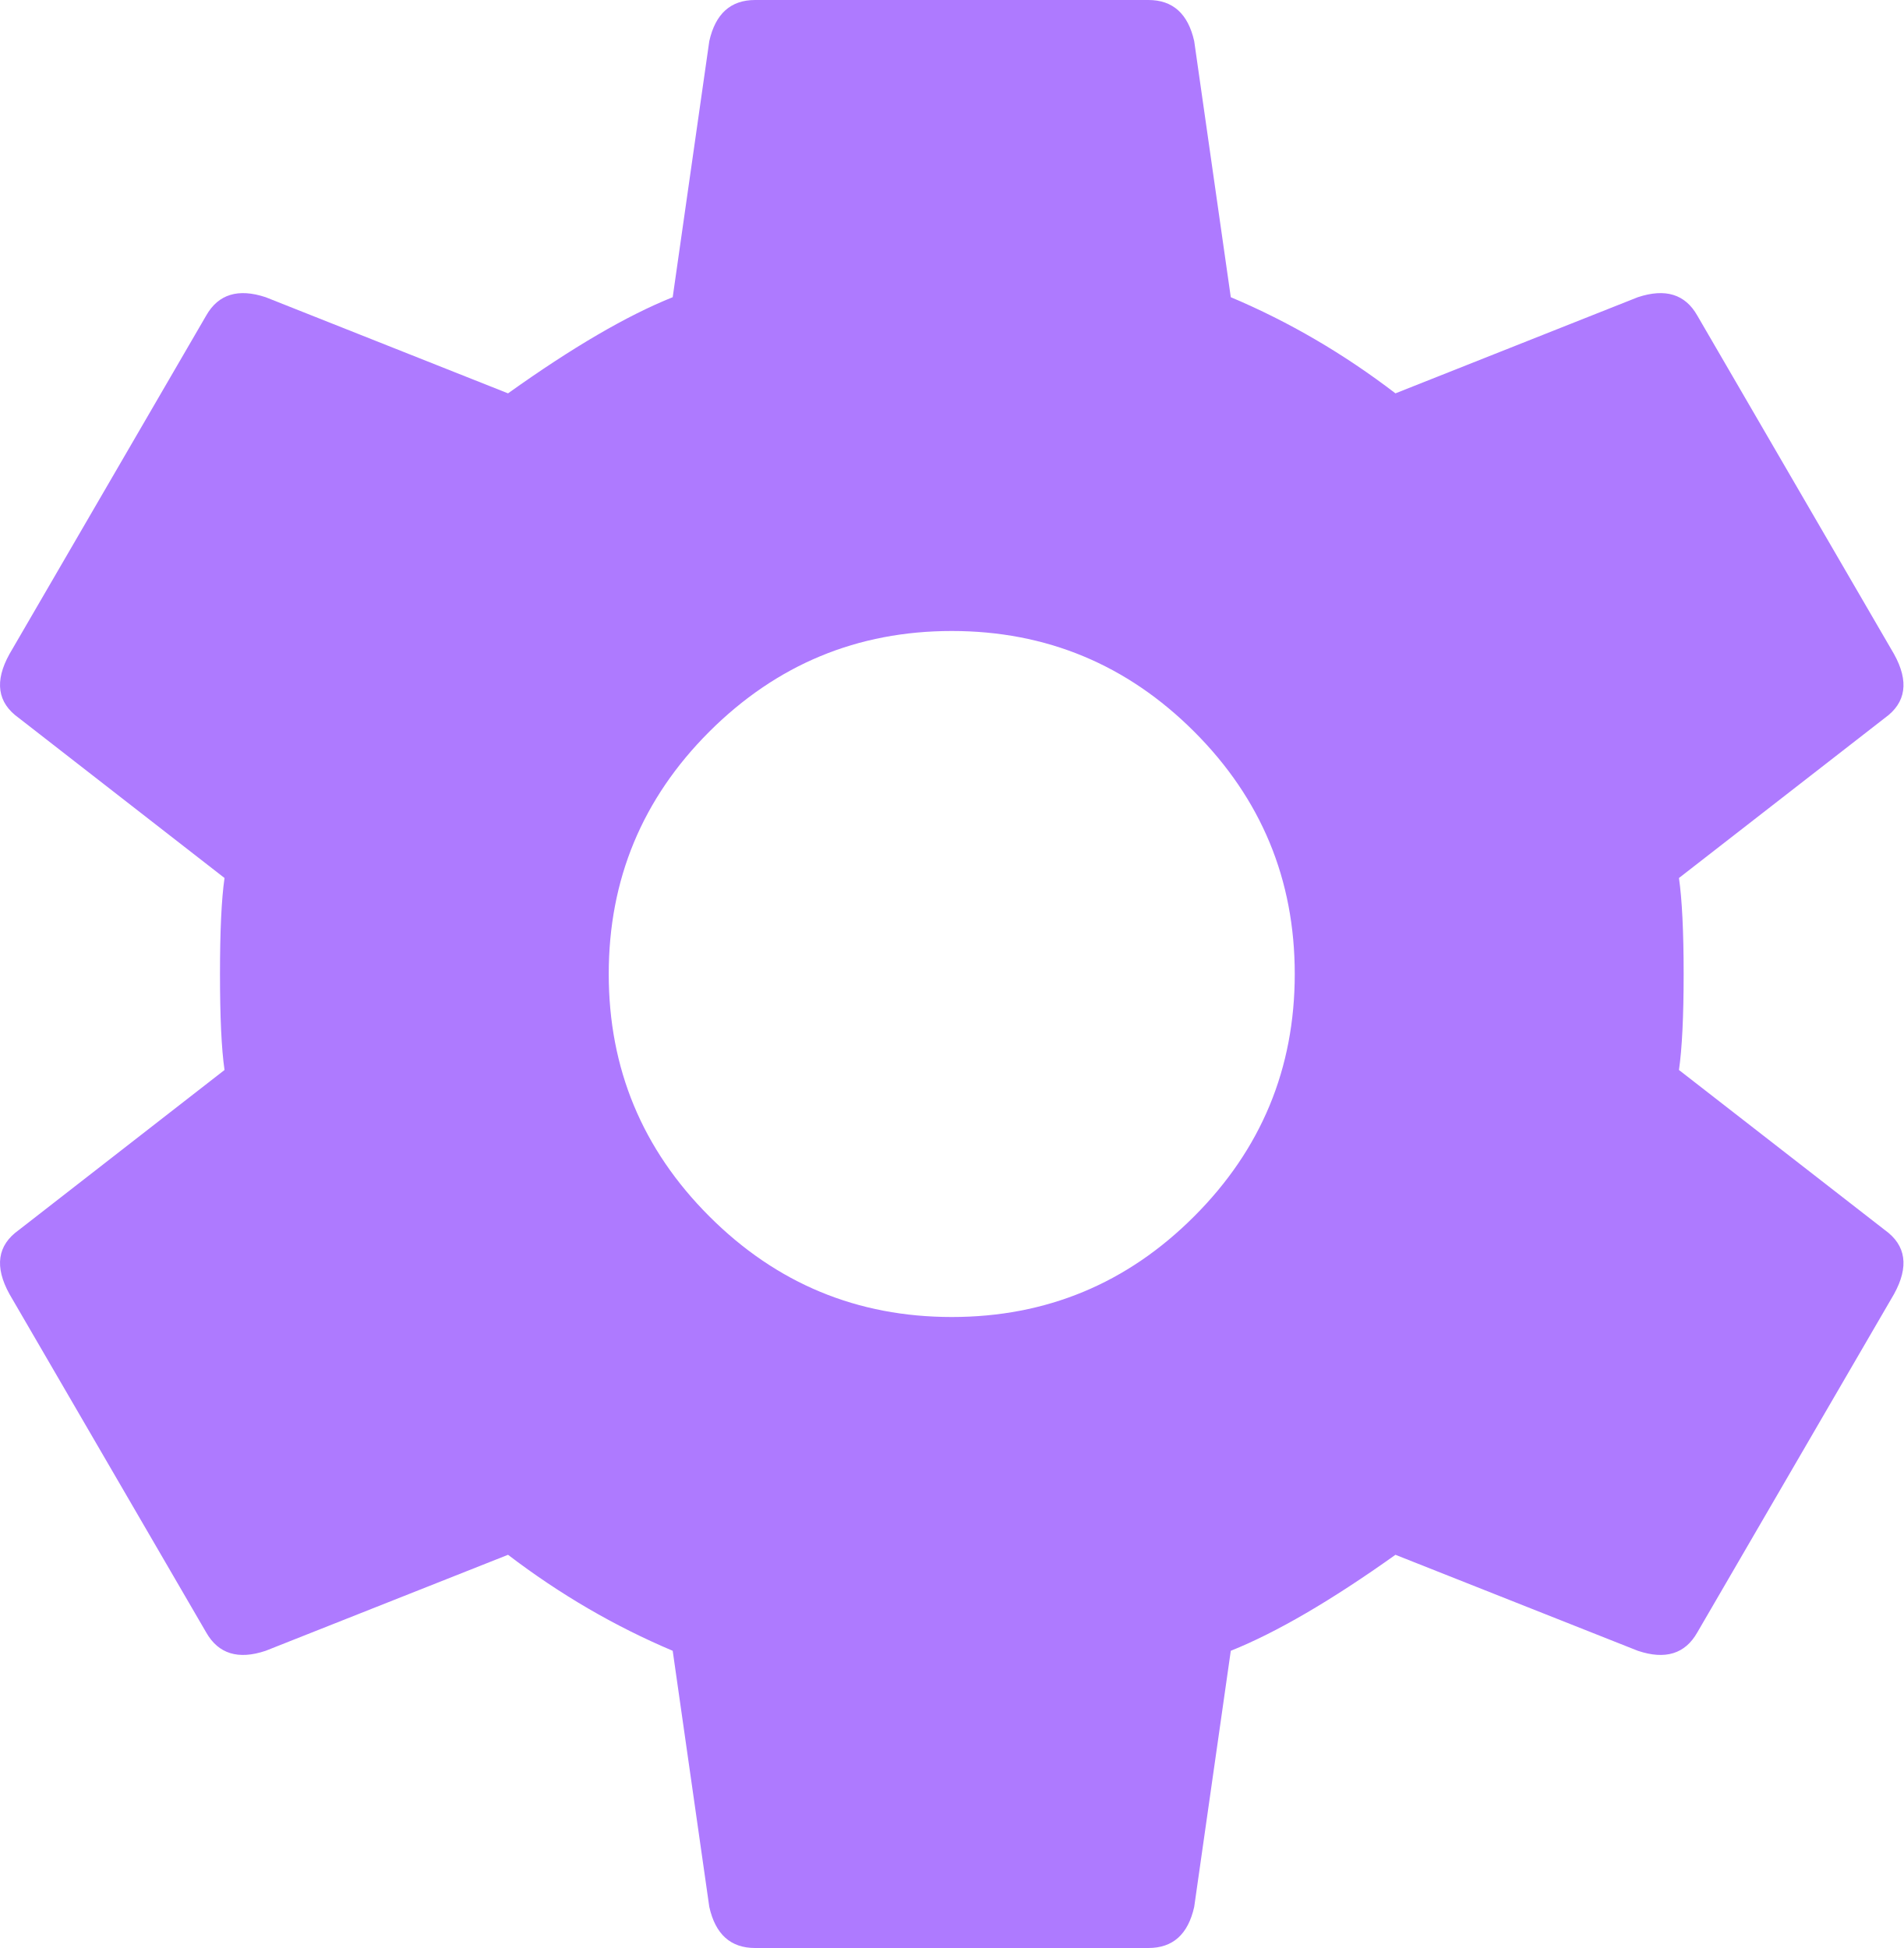
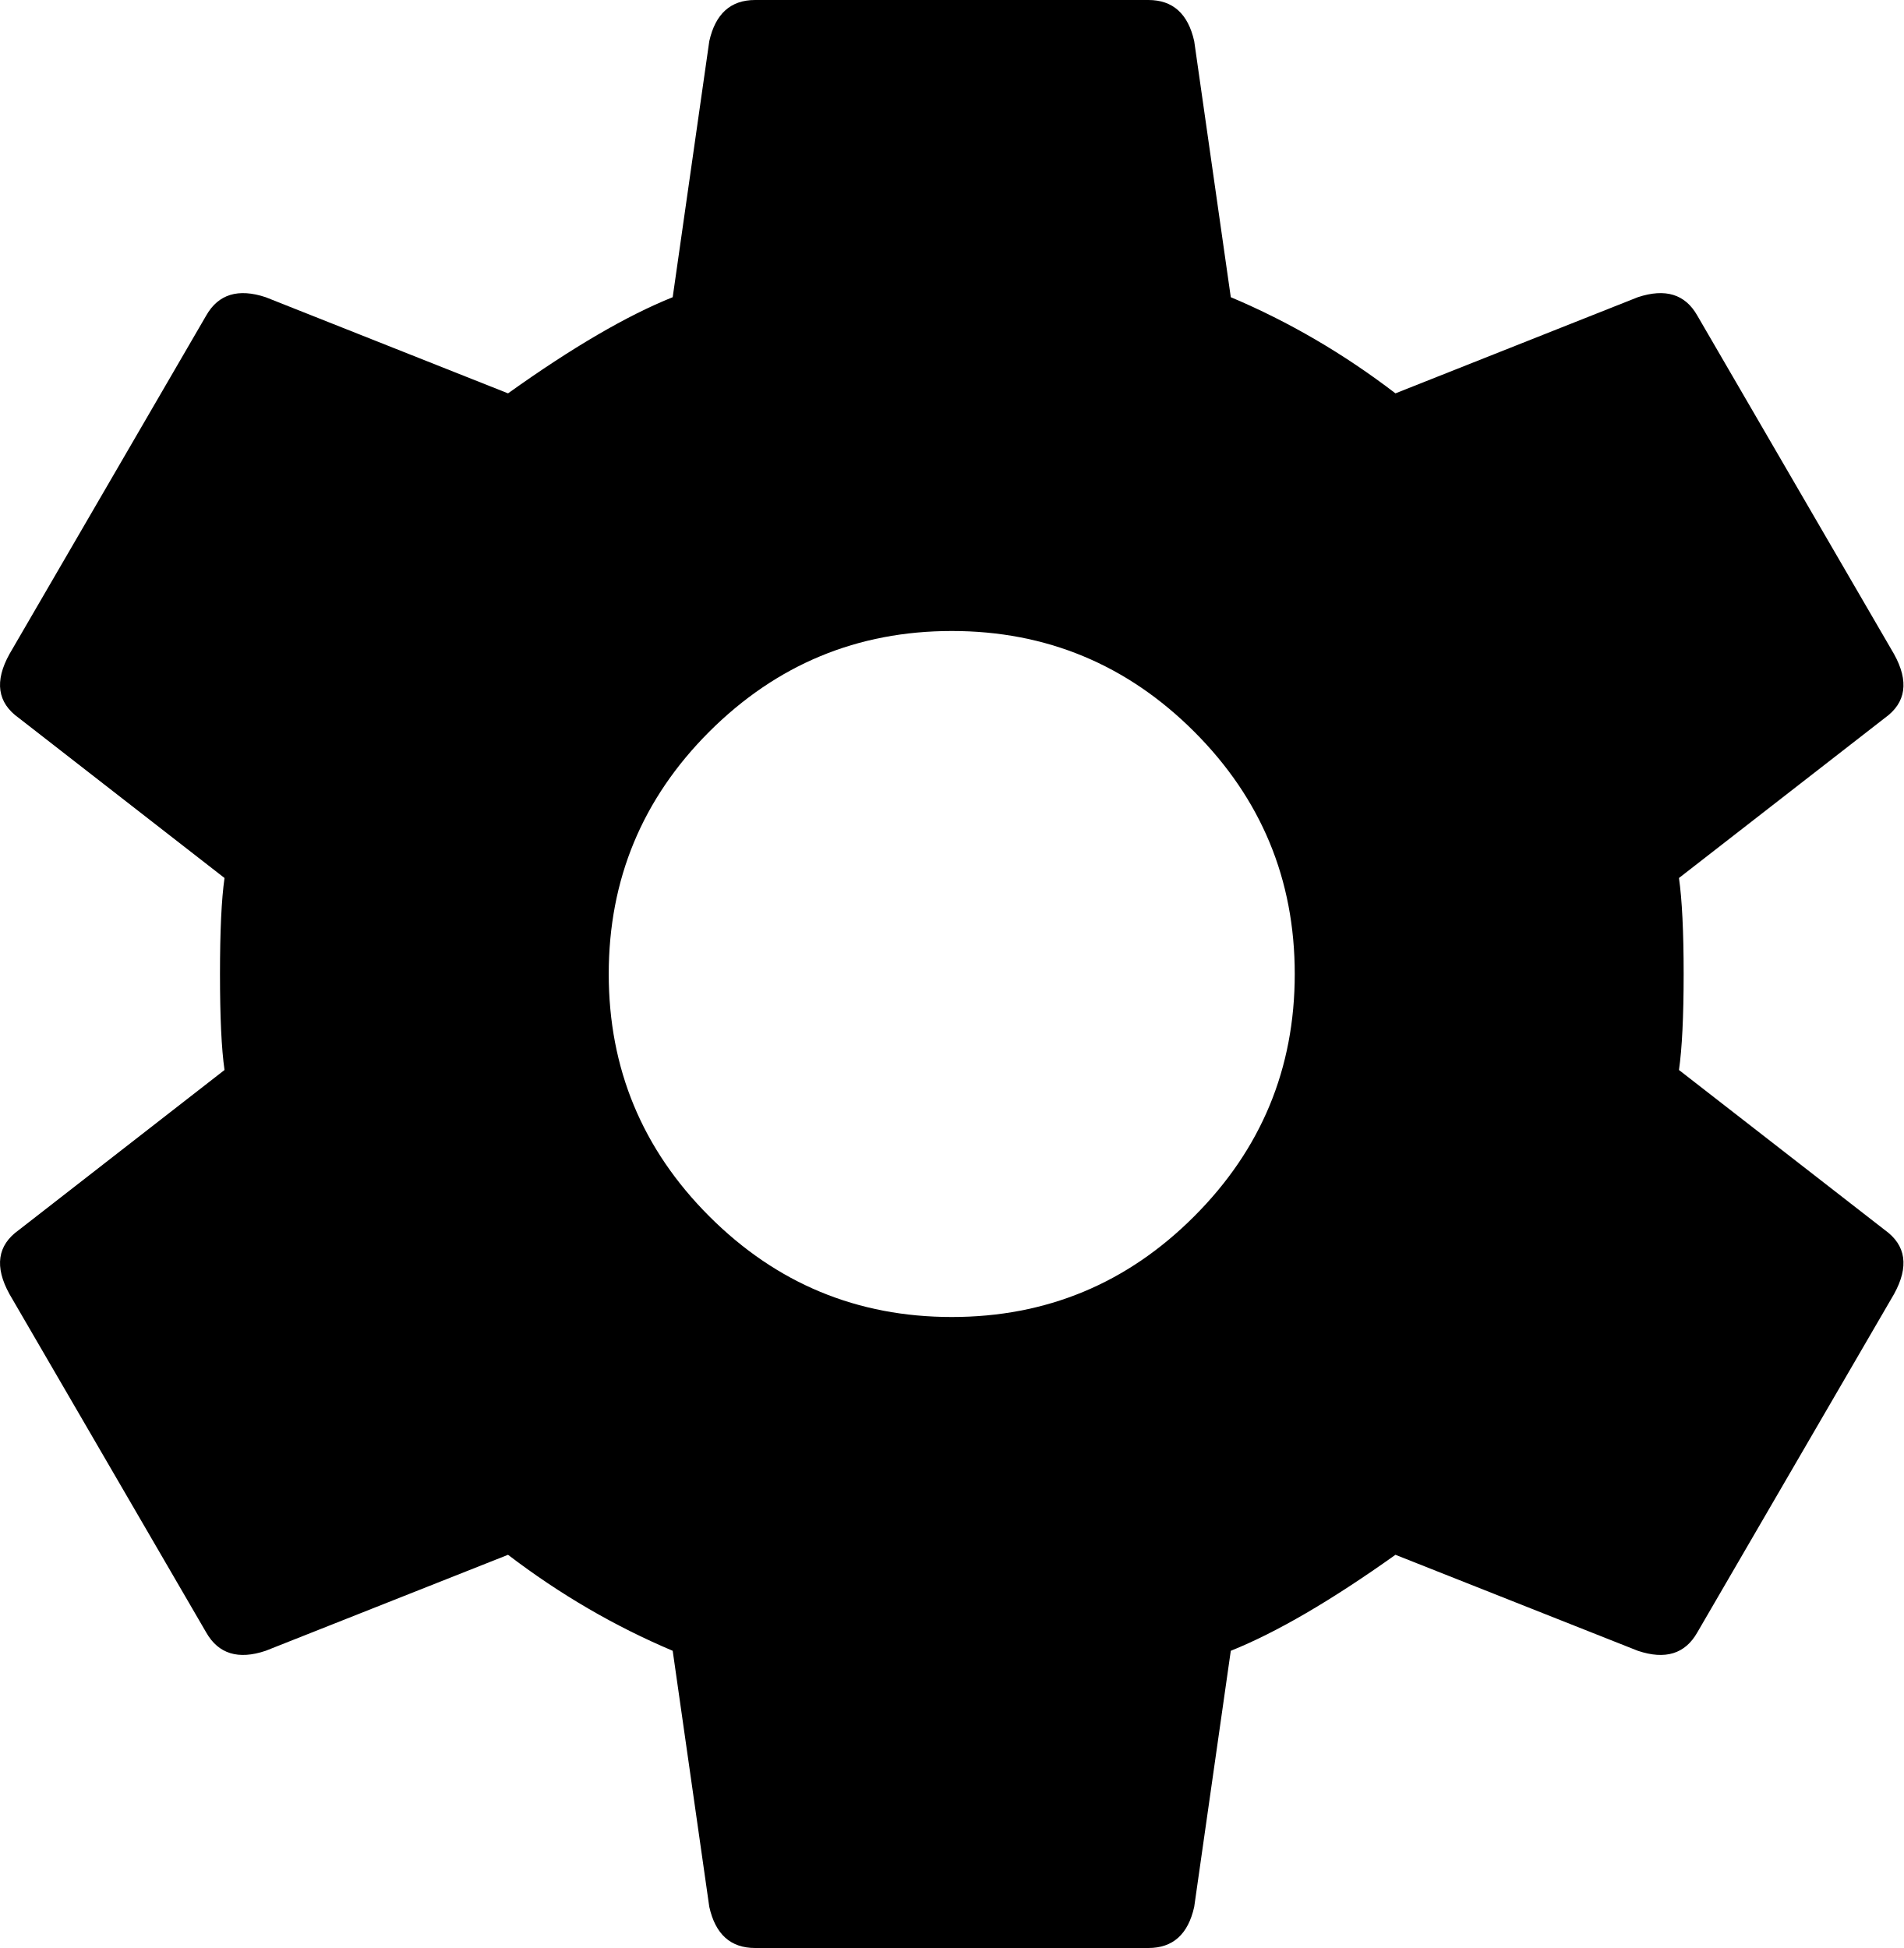
<svg xmlns="http://www.w3.org/2000/svg" viewBox="0 0 13.005 13.312" width="13.005" height="13.312" fill="none" customFrame="#000000" id="settings">
-   <path id="Vector" d="M4.846 8.312C5.305 8.771 5.857 9 6.503 9C7.148 9 7.701 8.771 8.159 8.312C8.617 7.854 8.846 7.302 8.846 6.656C8.846 6.01 8.617 5.458 8.159 5C7.701 4.542 7.148 4.312 6.503 4.312C5.857 4.312 5.305 4.542 4.846 5C4.388 5.458 4.159 6.01 4.159 6.656C4.159 7.302 4.388 7.854 4.846 8.312ZM11.471 7.312L12.878 8.406C13.023 8.51 13.044 8.656 12.94 8.844L11.596 11.156C11.513 11.302 11.378 11.344 11.19 11.281L9.534 10.625C9.096 10.937 8.721 11.156 8.409 11.281L8.159 13.031C8.117 13.219 8.013 13.312 7.846 13.312L5.159 13.312C4.992 13.312 4.888 13.219 4.846 13.031L4.596 11.281C4.201 11.114 3.826 10.896 3.471 10.625L1.815 11.281C1.628 11.344 1.492 11.302 1.409 11.156L0.065 8.844C-0.039 8.656 -0.018 8.51 0.128 8.406L1.534 7.312C1.513 7.167 1.503 6.948 1.503 6.656C1.503 6.365 1.513 6.146 1.534 6L0.128 4.906C-0.018 4.802 -0.039 4.656 0.065 4.469L1.409 2.156C1.492 2.01 1.628 1.969 1.815 2.031L3.471 2.688C3.909 2.375 4.284 2.156 4.596 2.031L4.846 0.281C4.888 0.094 4.992 0 5.159 0L7.846 0C8.013 0 8.117 0.094 8.159 0.281L8.409 2.031C8.805 2.198 9.18 2.417 9.534 2.688L11.19 2.031C11.378 1.969 11.513 2.01 11.596 2.156L12.94 4.469C13.044 4.656 13.023 4.802 12.878 4.906L11.471 6C11.492 6.146 11.503 6.365 11.503 6.656C11.503 6.948 11.492 7.167 11.471 7.312Z" fill="rgb(173.71,121.98,255)" fill-rule="nonzero" />
+   <path id="Vector" d="M4.846 8.312C5.305 8.771 5.857 9 6.503 9C7.148 9 7.701 8.771 8.159 8.312C8.617 7.854 8.846 7.302 8.846 6.656C8.846 6.01 8.617 5.458 8.159 5C7.701 4.542 7.148 4.312 6.503 4.312C5.857 4.312 5.305 4.542 4.846 5C4.388 5.458 4.159 6.01 4.159 6.656C4.159 7.302 4.388 7.854 4.846 8.312ZM11.471 7.312L12.878 8.406C13.023 8.51 13.044 8.656 12.94 8.844L11.596 11.156C11.513 11.302 11.378 11.344 11.19 11.281L9.534 10.625C9.096 10.937 8.721 11.156 8.409 11.281L8.159 13.031C8.117 13.219 8.013 13.312 7.846 13.312L5.159 13.312C4.992 13.312 4.888 13.219 4.846 13.031L4.596 11.281C4.201 11.114 3.826 10.896 3.471 10.625L1.815 11.281C1.628 11.344 1.492 11.302 1.409 11.156L0.065 8.844C-0.039 8.656 -0.018 8.51 0.128 8.406L1.534 7.312C1.513 7.167 1.503 6.948 1.503 6.656C1.503 6.365 1.513 6.146 1.534 6L0.128 4.906C-0.018 4.802 -0.039 4.656 0.065 4.469L1.409 2.156C1.492 2.01 1.628 1.969 1.815 2.031L3.471 2.688C3.909 2.375 4.284 2.156 4.596 2.031L4.846 0.281C4.888 0.094 4.992 0 5.159 0L7.846 0C8.013 0 8.117 0.094 8.159 0.281L8.409 2.031C8.805 2.198 9.18 2.417 9.534 2.688L11.19 2.031C11.378 1.969 11.513 2.01 11.596 2.156L12.94 4.469C13.044 4.656 13.023 4.802 12.878 4.906L11.471 6C11.492 6.146 11.503 6.365 11.503 6.656C11.503 6.948 11.492 7.167 11.471 7.312Z" fill="currentColor" fill-rule="nonzero" />
</svg>
